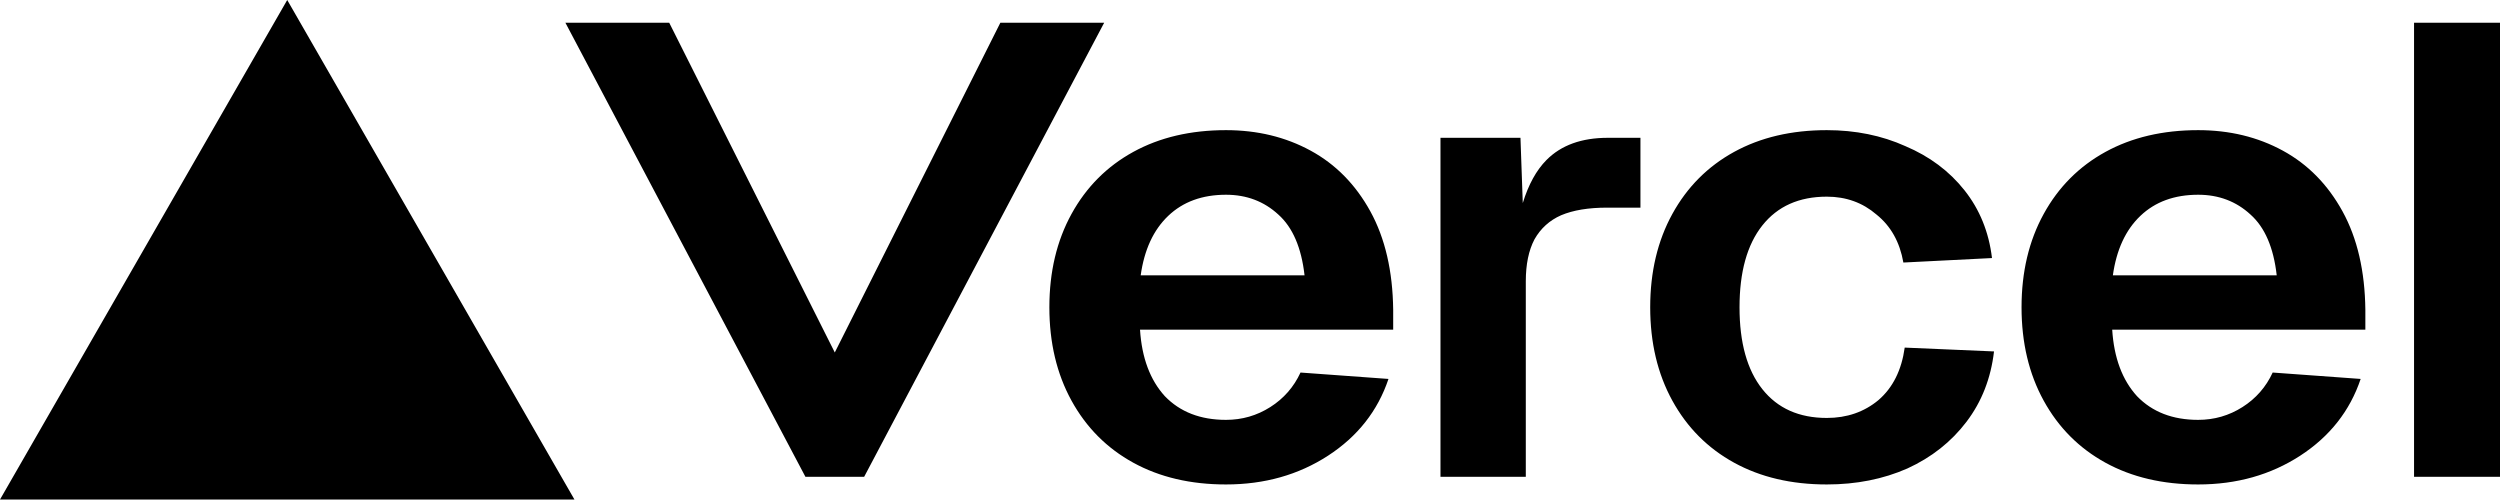
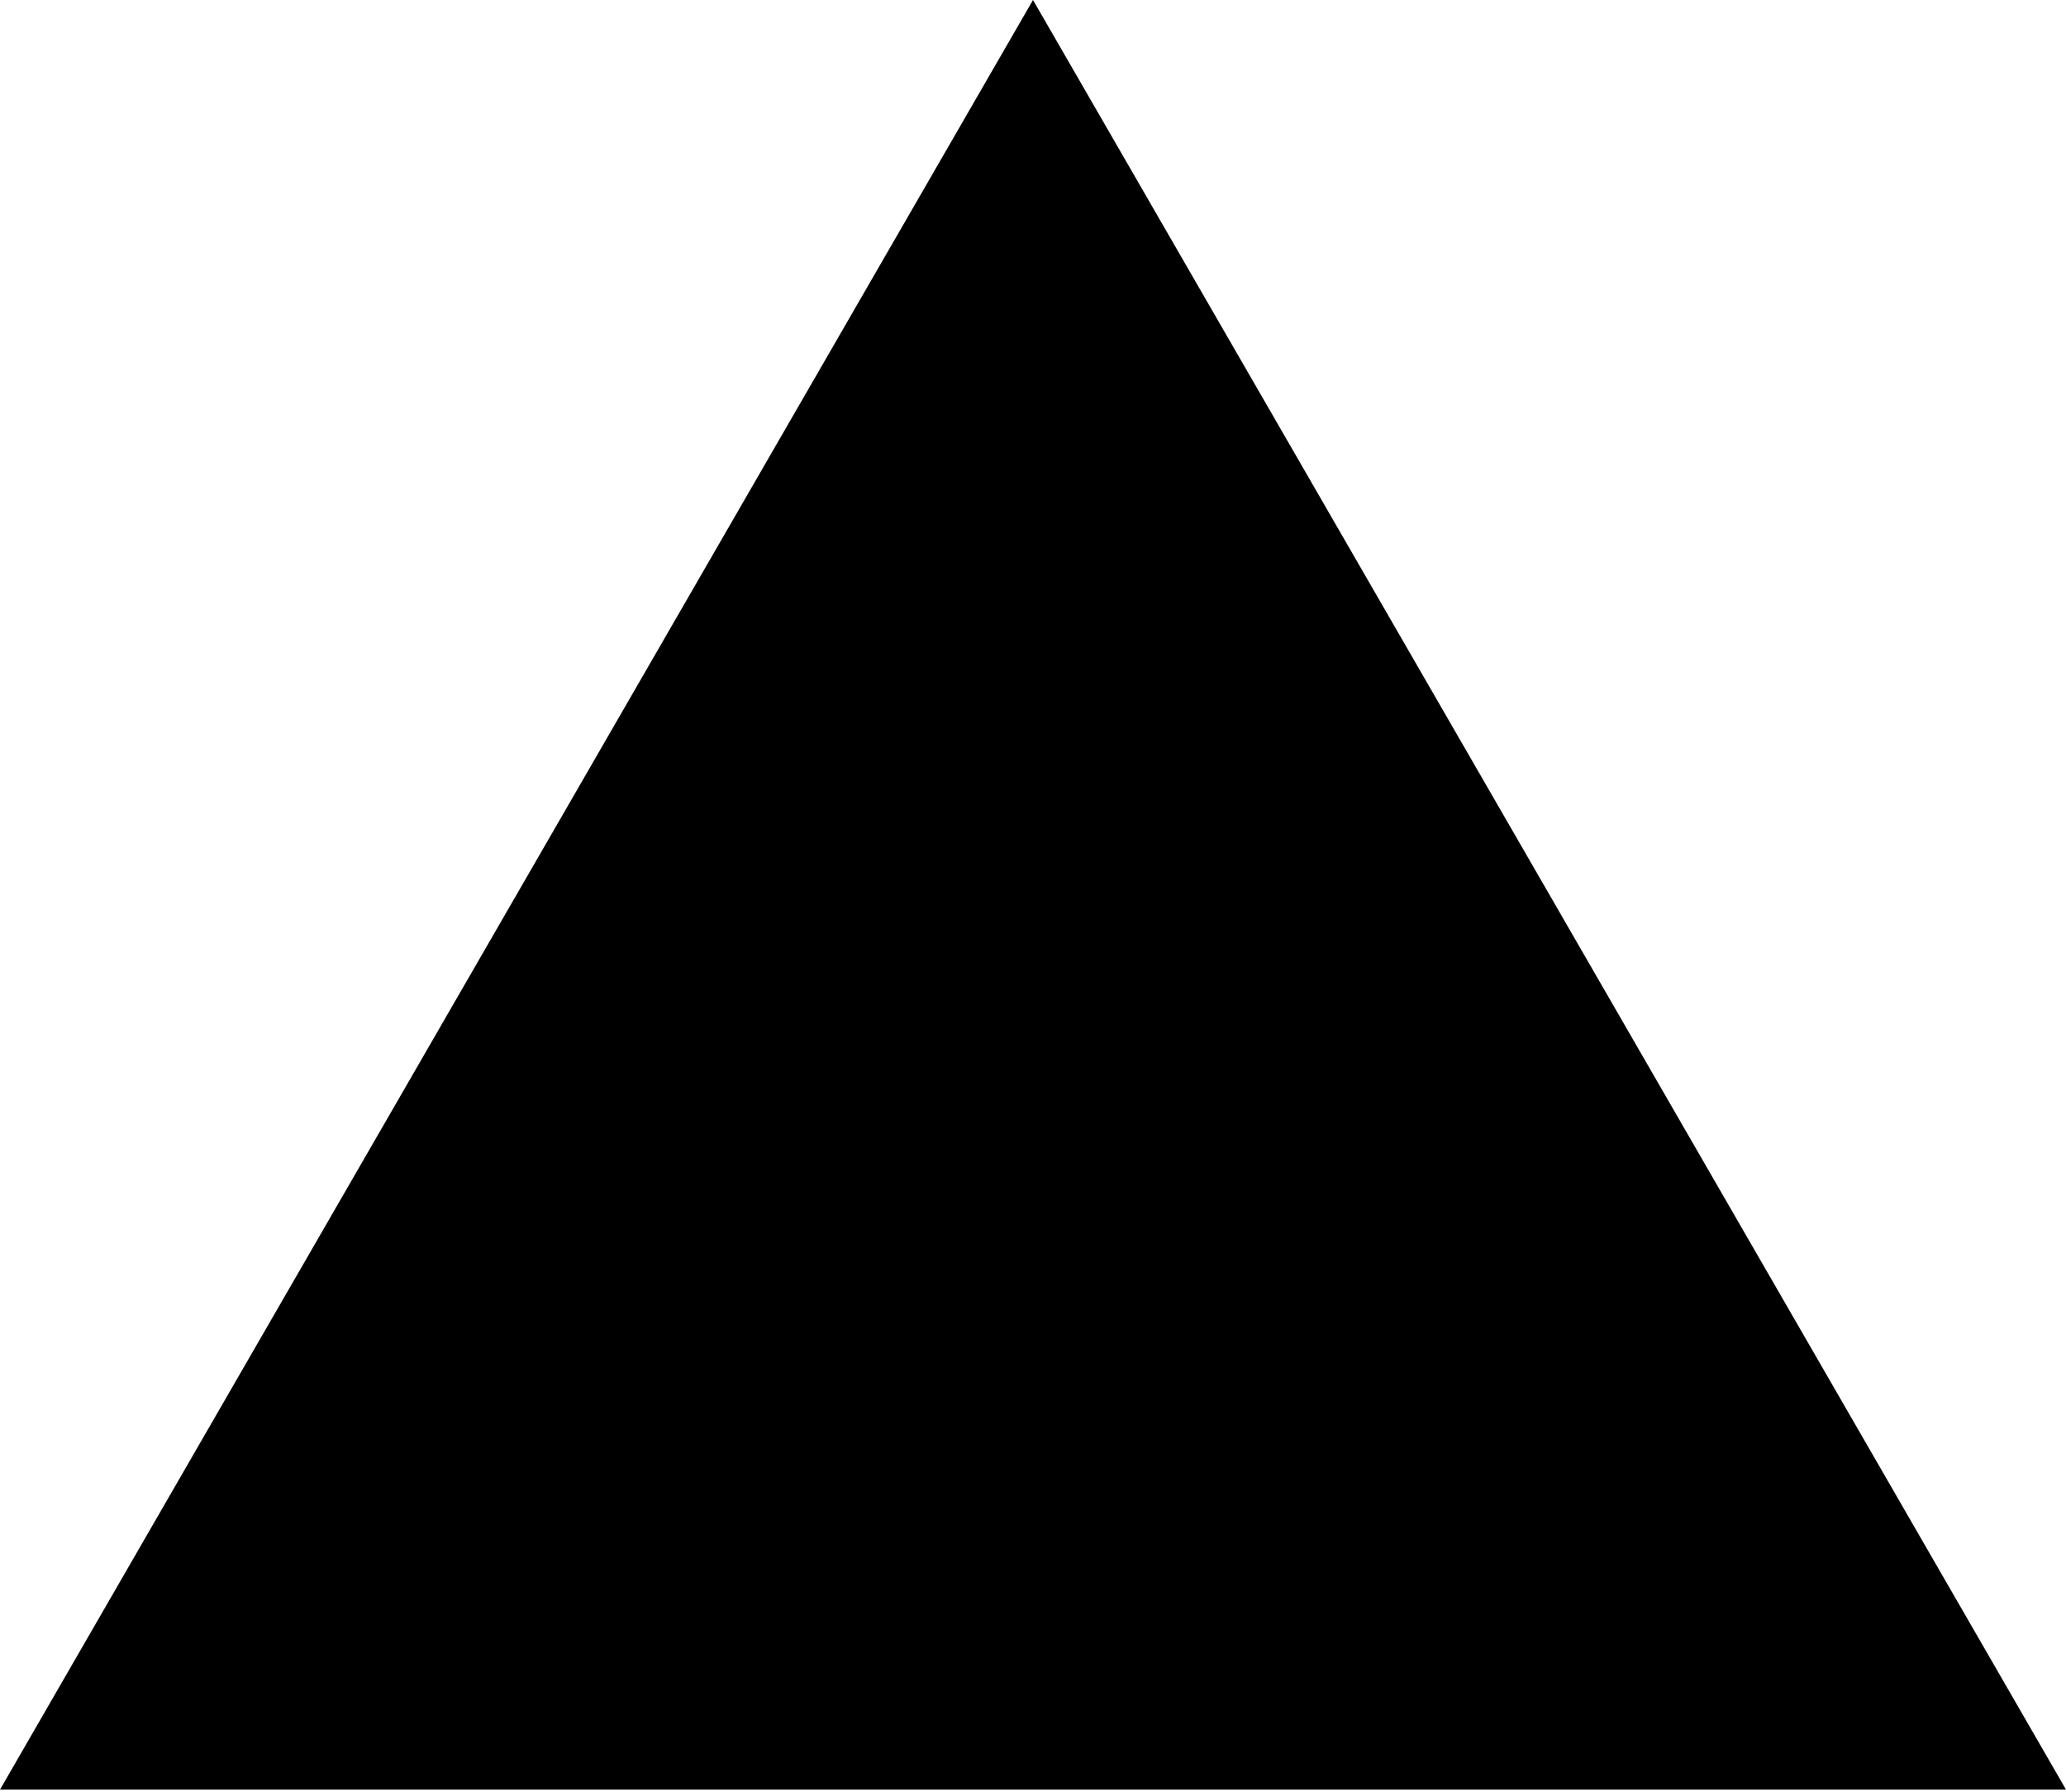
- <svg xmlns="http://www.w3.org/2000/svg" width="512px" height="103px" viewBox="0 0 512 103" version="1.1" preserveAspectRatio="xMidYMid">
-   <g fill="#000000">
-     <path d="M117.647,102.302 L58.824,1.42108547e-14 L0,102.302 L117.647,102.302 Z M176.98,97.645 L226.139,4.65 L204.876,4.65 L170.964,72.187 L137.053,4.65 L115.789,4.65 L164.949,97.645 L176.98,97.645 Z M512,4.65 L512,97.645 L494.397,97.645 L494.397,4.65 L512,4.65 Z M414.012,62.935 C414.012,55.688 415.525,49.314 418.55,43.813 C421.576,38.311 425.794,34.077 431.202,31.108 C436.611,28.139 442.938,26.654 450.182,26.654 C456.6,26.654 462.376,28.052 467.51,30.846 C472.644,33.64 476.724,37.788 479.749,43.289 C482.775,48.79 484.335,55.513 484.426,63.459 L484.426,67.52 L432.579,67.52 C432.944,73.283 434.64,77.823 437.666,81.142 C440.784,84.373 444.957,85.988 450.182,85.988 C453.481,85.988 456.509,85.115 459.257,83.368 C462.008,81.622 464.072,79.264 465.446,76.296 L483.464,77.605 C481.262,84.154 477.137,89.393 471.087,93.323 C465.034,97.252 458.067,99.217 450.182,99.217 C442.938,99.217 436.611,97.732 431.202,94.763 C425.794,91.795 421.576,87.56 418.55,82.059 C415.525,76.557 414.012,70.183 414.012,62.935 Z M466.272,56.387 C465.63,50.711 463.843,46.563 460.908,43.944 C457.974,41.237 454.4,39.883 450.182,39.883 C445.322,39.883 441.38,41.324 438.355,44.206 C435.327,47.087 433.45,51.147 432.715,56.387 L466.272,56.387 Z M384.309,43.944 C387.244,46.301 389.076,49.576 389.811,53.767 L407.962,52.85 C407.32,47.524 405.443,42.896 402.324,38.966 C399.206,35.037 395.174,32.025 390.221,29.929 C385.363,27.746 380,26.654 374.131,26.654 C366.887,26.654 360.563,28.139 355.152,31.108 C349.743,34.077 345.525,38.311 342.499,43.813 C339.474,49.314 337.962,55.688 337.962,62.935 C337.962,70.183 339.474,76.557 342.499,82.059 C345.525,87.56 349.743,91.795 355.152,94.763 C360.563,97.732 366.887,99.217 374.131,99.217 C380.181,99.217 385.683,98.125 390.634,95.942 C395.587,93.672 399.619,90.485 402.737,86.381 C405.855,82.277 407.733,77.474 408.375,71.973 L390.085,71.187 C389.443,75.815 387.654,79.395 384.722,81.927 C381.787,84.373 378.256,85.595 374.131,85.595 C368.448,85.595 364.046,83.63 360.928,79.701 C357.812,75.772 356.254,70.183 356.254,62.935 C356.254,55.688 357.812,50.1 360.928,46.17 C364.046,42.241 368.448,40.276 374.131,40.276 C378.075,40.276 381.465,41.499 384.309,43.944 Z M295.01,28.223 L311.392,28.223 L311.865,41.584 C313.027,37.802 314.643,34.865 316.715,32.773 C319.717,29.74 323.905,28.223 329.274,28.223 L335.963,28.223 L335.963,42.524 L329.138,42.524 C325.315,42.524 322.176,43.043 319.717,44.083 C317.351,45.124 315.532,46.77 314.258,49.024 C313.075,51.277 312.484,54.137 312.484,57.604 L312.484,97.645 L295.01,97.645 L295.01,28.223 Z M219.448,43.813 C216.423,49.314 214.91,55.688 214.91,62.935 C214.91,70.183 216.423,76.557 219.448,82.059 C222.474,87.56 226.691,91.795 232.101,94.763 C237.51,97.732 243.837,99.217 251.08,99.217 C258.964,99.217 265.933,97.252 271.983,93.323 C278.036,89.393 282.161,84.154 284.361,77.605 L266.345,76.296 C264.971,79.264 262.907,81.622 260.157,83.368 C257.406,85.115 254.38,85.988 251.08,85.988 C245.854,85.988 241.682,84.373 238.565,81.142 C235.539,77.823 233.843,73.283 233.476,67.52 L285.325,67.52 L285.325,63.459 C285.232,55.513 283.674,48.79 280.649,43.289 C277.623,37.788 273.544,33.64 268.409,30.846 C263.275,28.052 257.499,26.654 251.08,26.654 C243.837,26.654 237.51,28.139 232.101,31.108 C226.691,34.077 222.474,38.311 219.448,43.813 Z M261.808,43.944 C264.74,46.563 266.529,50.711 267.171,56.387 L233.614,56.387 C234.347,51.147 236.227,47.087 239.252,44.206 C242.278,41.324 246.22,39.883 251.08,39.883 C255.297,39.883 258.873,41.237 261.808,43.944 Z" />
+ <svg xmlns="http://www.w3.org/2000/svg" width="256px" height="222px" viewBox="0 0 256 222" version="1.1" preserveAspectRatio="xMidYMid">
+   <g>
+     <polygon fill="#000000" points="128 0 256 221.705 0 221.705" />
  </g>
</svg>
